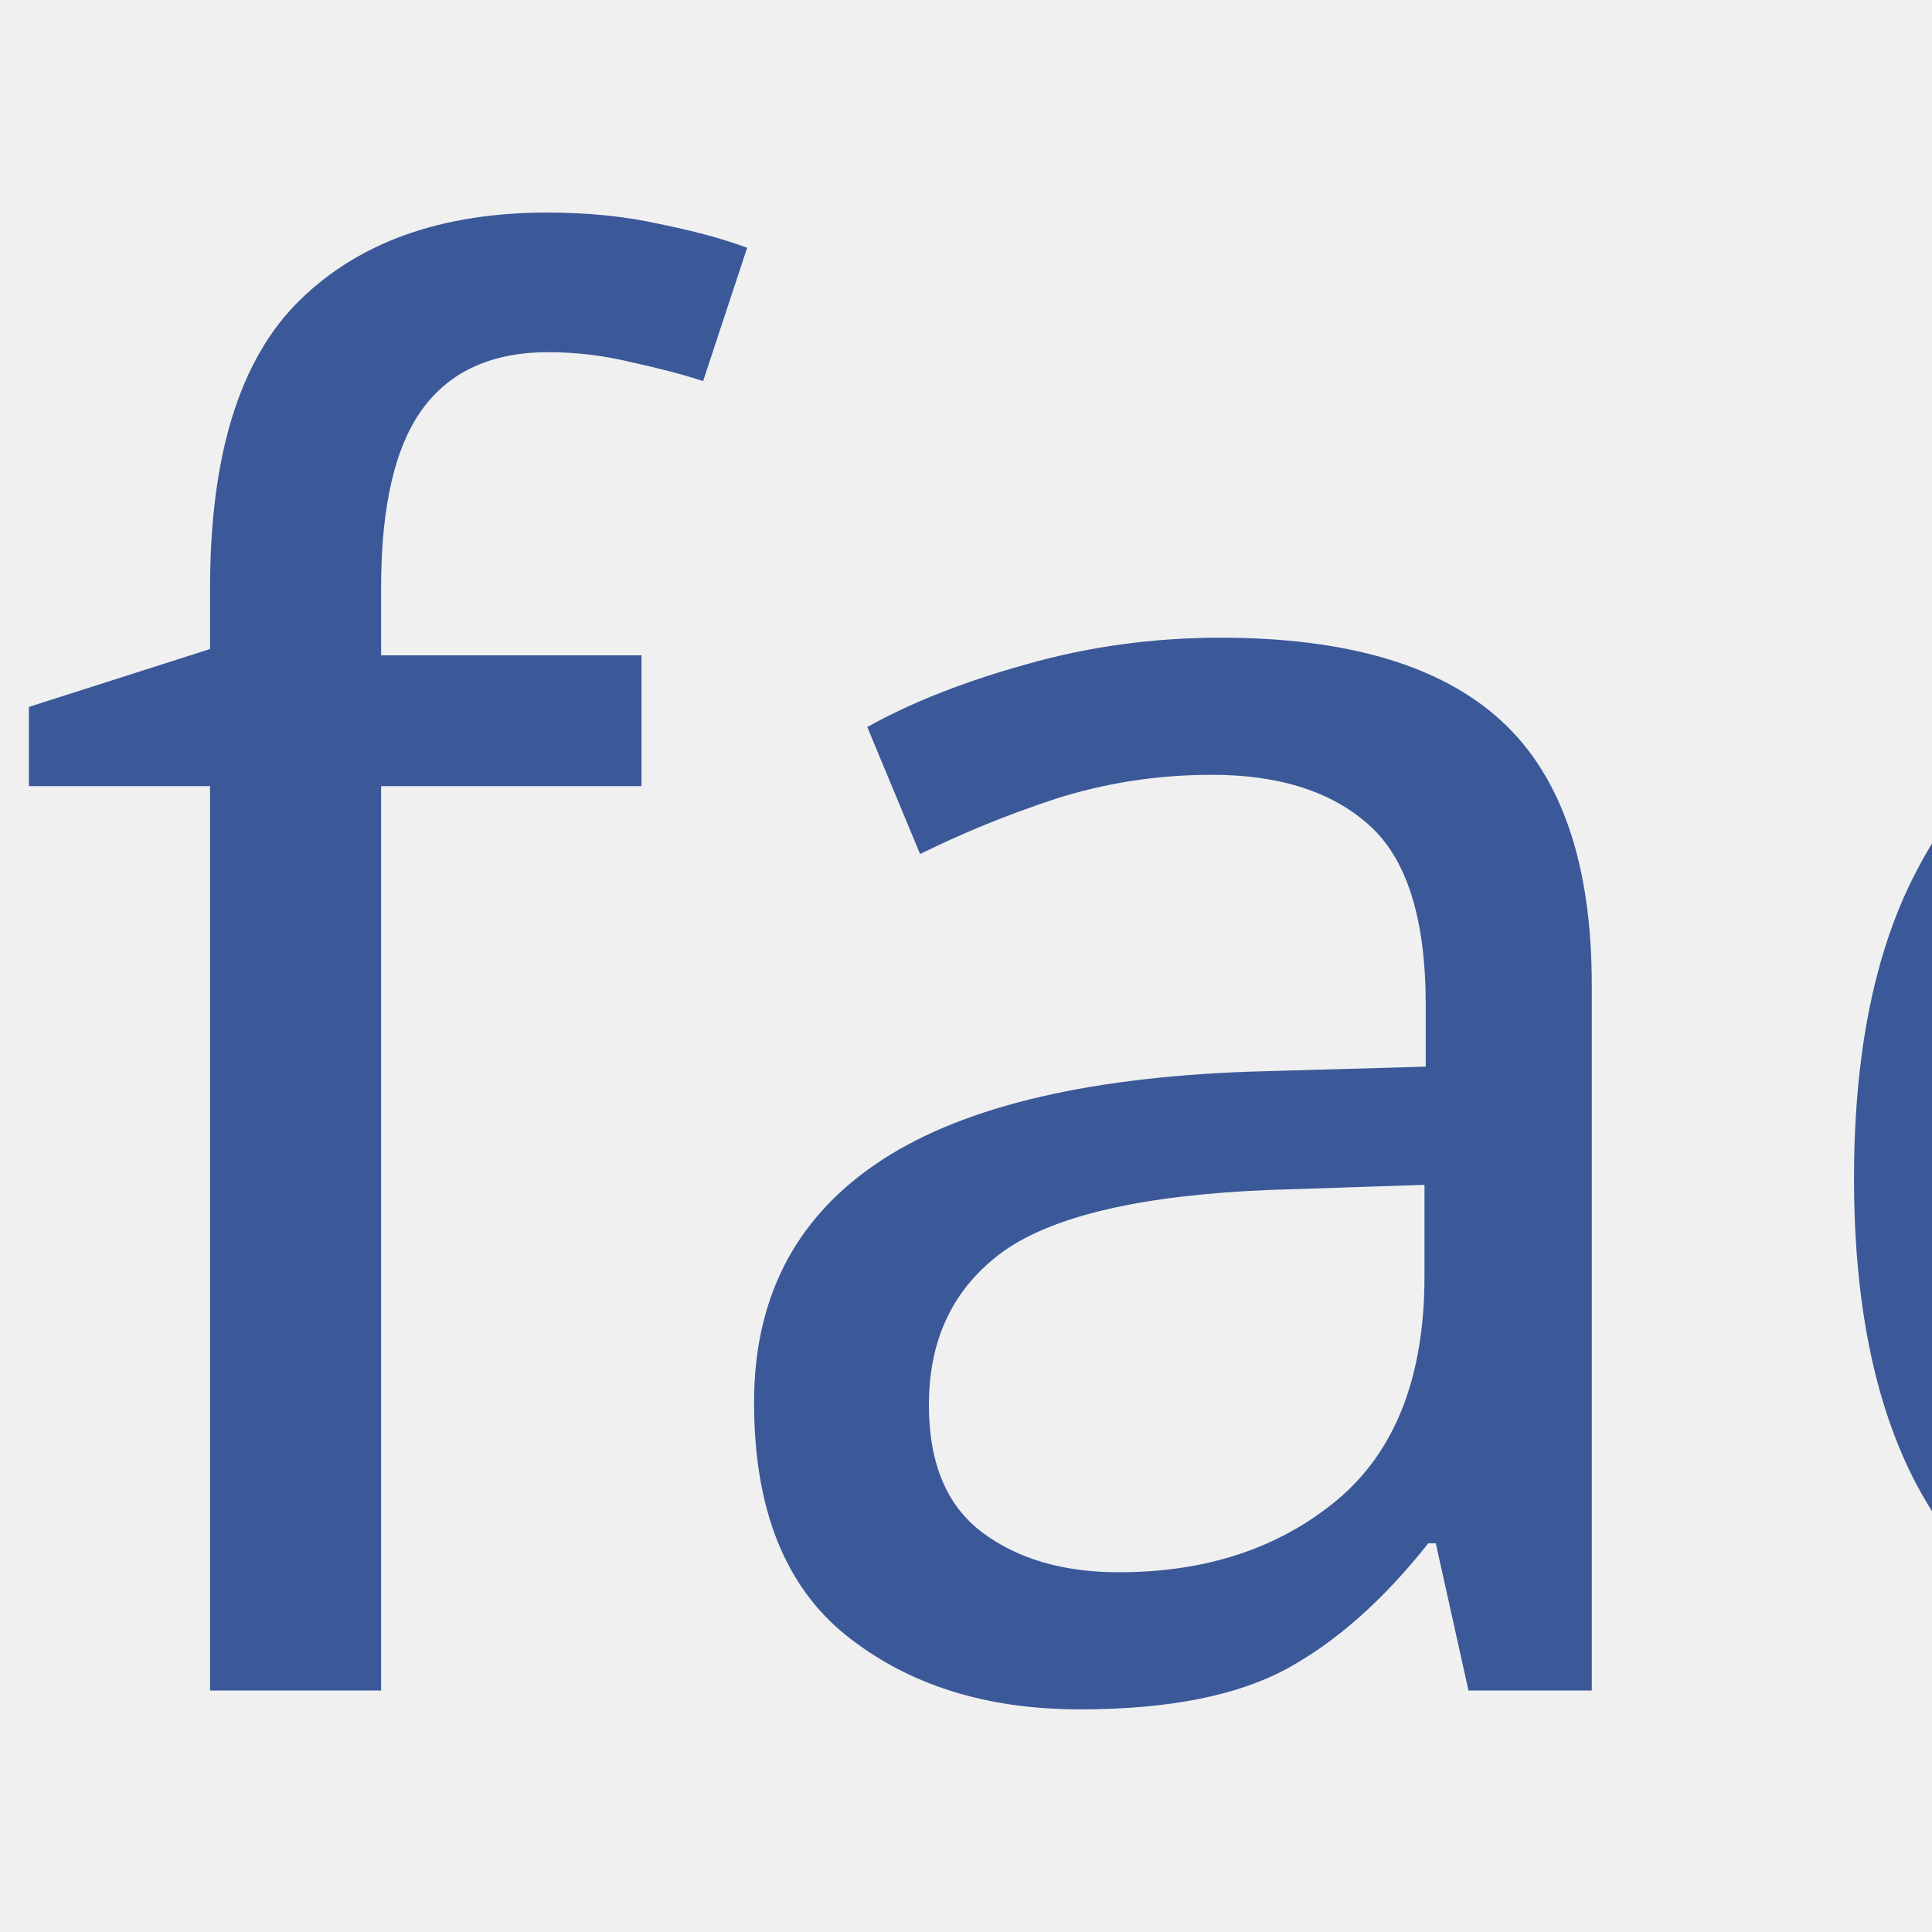
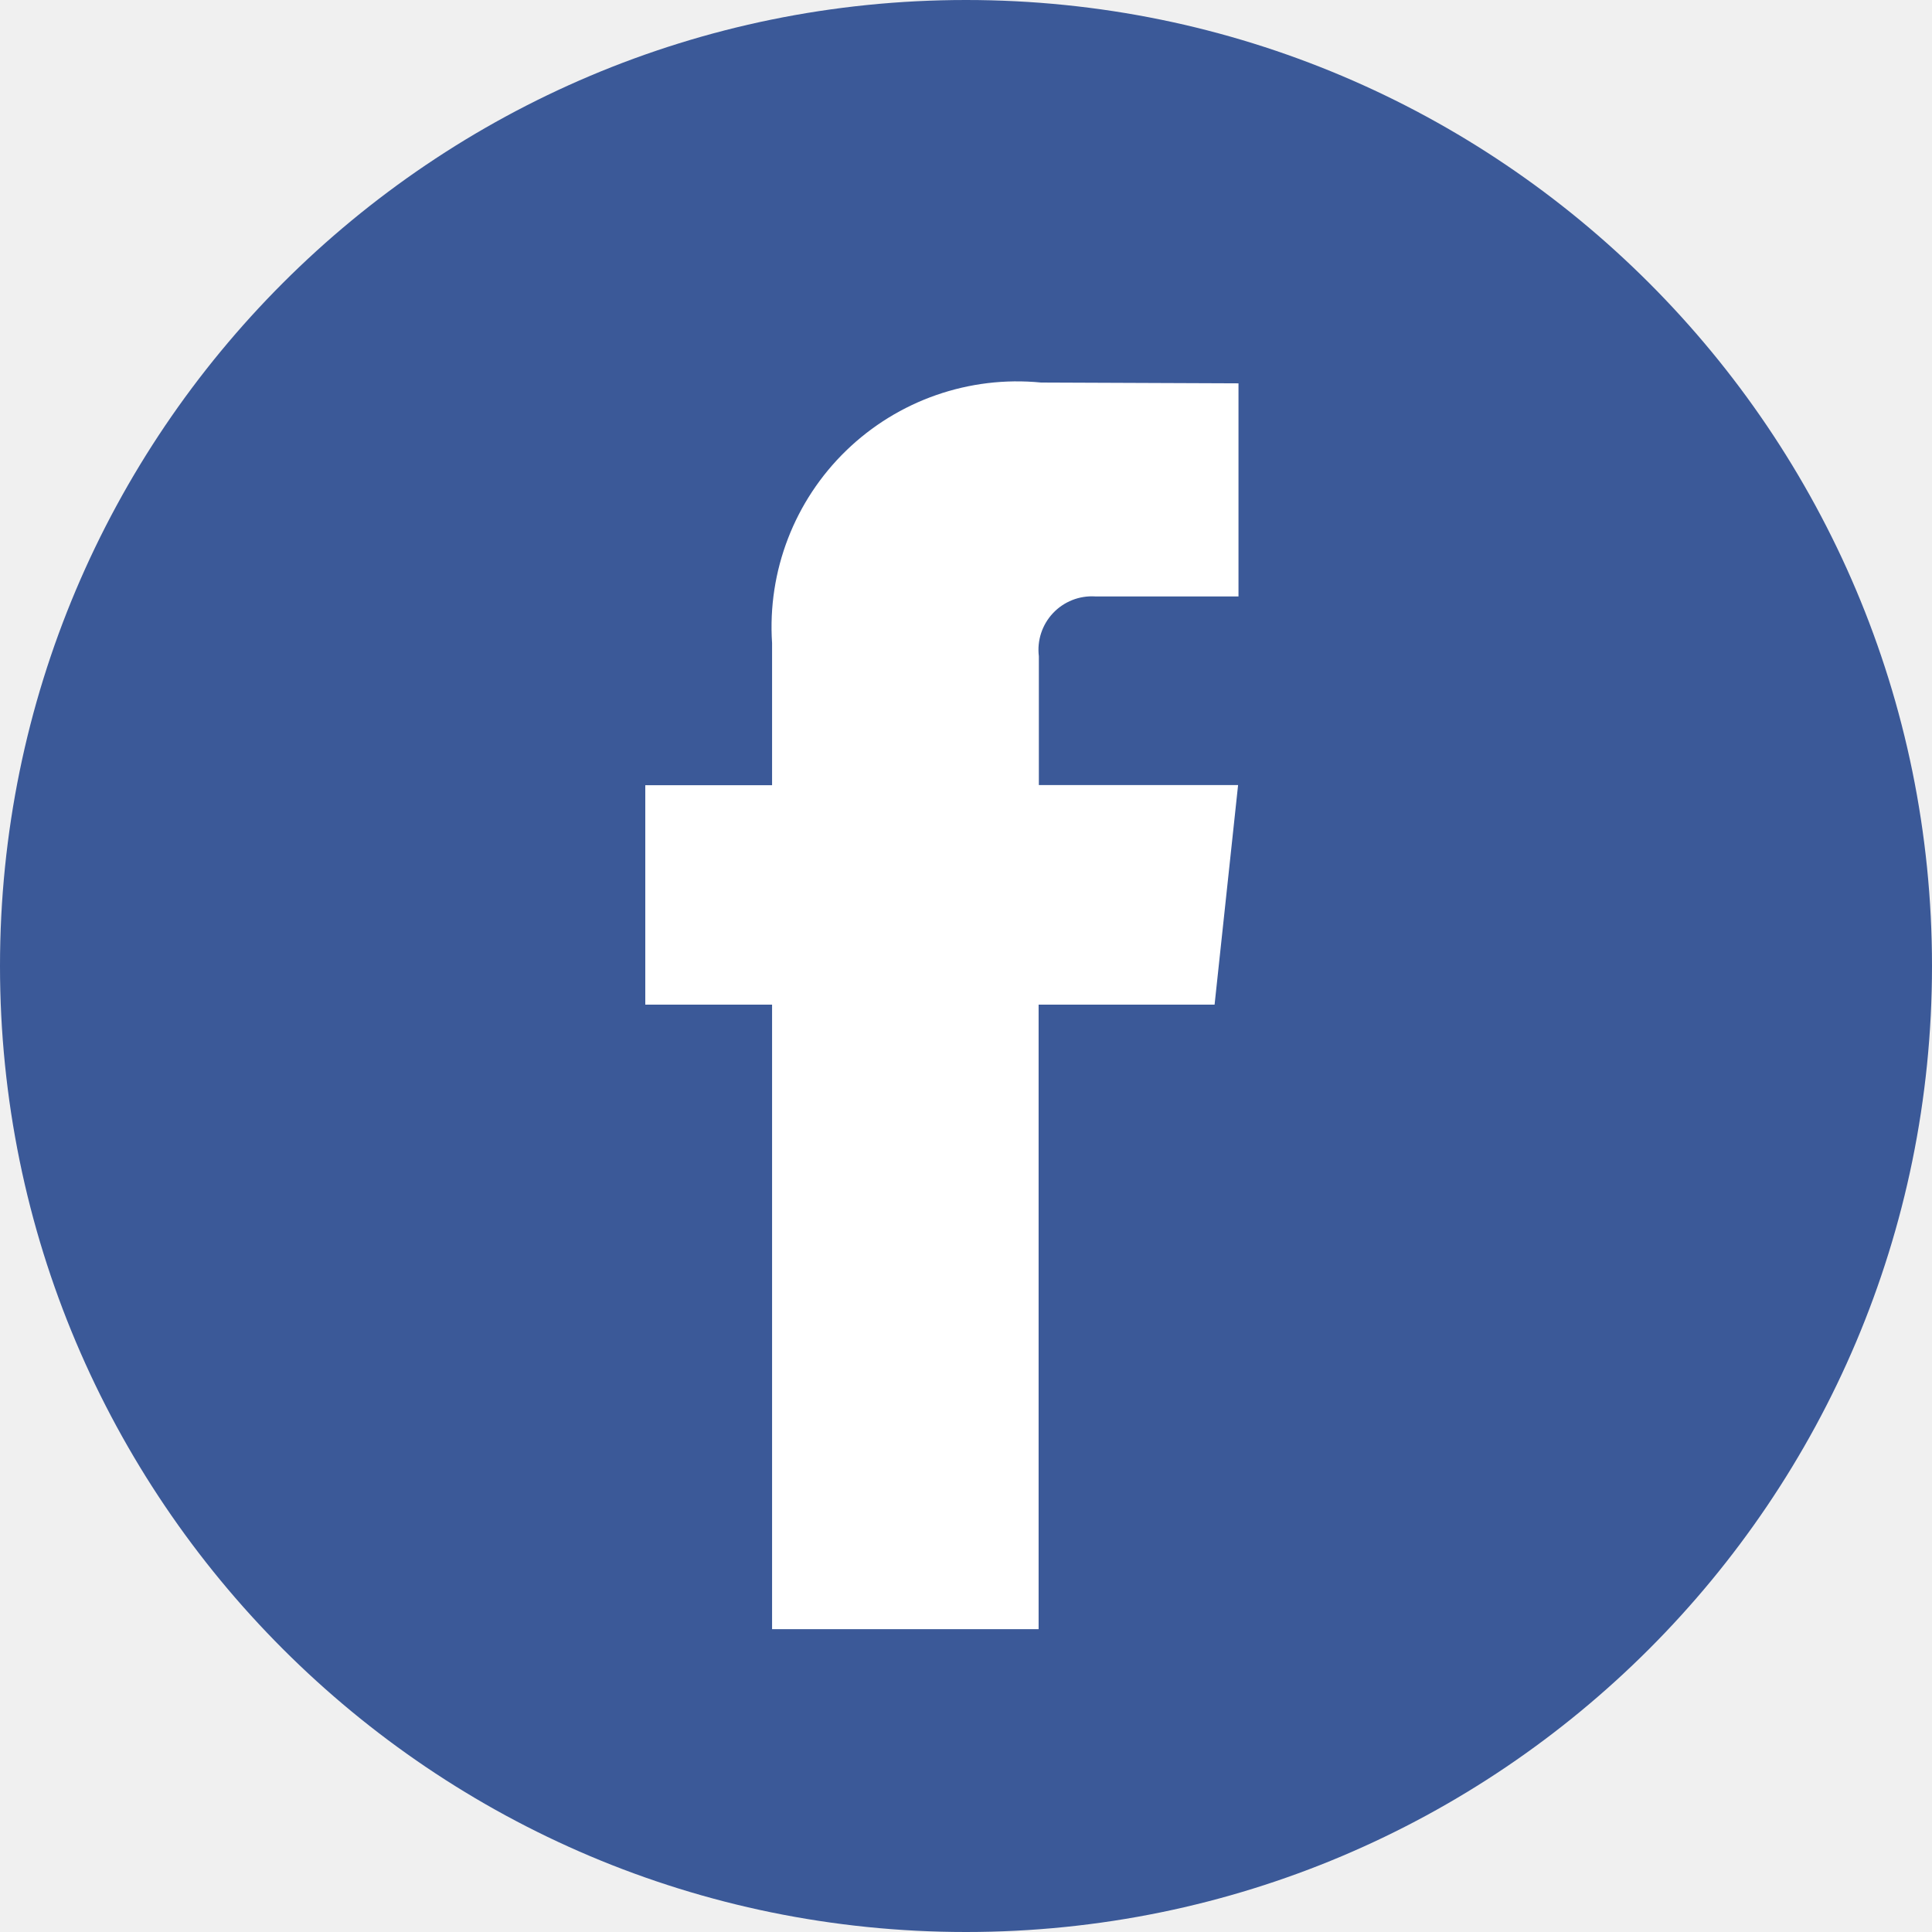
<svg xmlns="http://www.w3.org/2000/svg" width="24" height="24" viewBox="0 0 24 24">
  <defs>
-     <style>.a{fill:#3b5998;font-size:24px;font-family:FontAwesome5Brands-Regular, "Font Awesome 5 Brands";}</style>
+     <style>.a{fill:#3b5998;}.b{fill:#fff;}</style>
  </defs>
-   <g transform="translate(-1456 -4026)">
-     <text class="a" transform="translate(1456 4047)">
-       <tspan x="0" y="0">facebook</tspan>
-     </text>
+   <g transform="translate(-1456.5 -4026.5)">
+     <circle class="a" cx="12" cy="12" r="12" transform="translate(1456.5 4026.5)" />
+     <path class="b" d="M37.067,24.991H34.881v7.758H31.57V24.991H29.995V22.265H31.57V20.5a3.05,3.05,0,0,1,3.341-3.237l2.453.01V19.92h-1.78a.664.664,0,0,0-.7.743v1.6h2.475Z" transform="translate(1434.521 4013.989)" />
  </g>
</svg>
